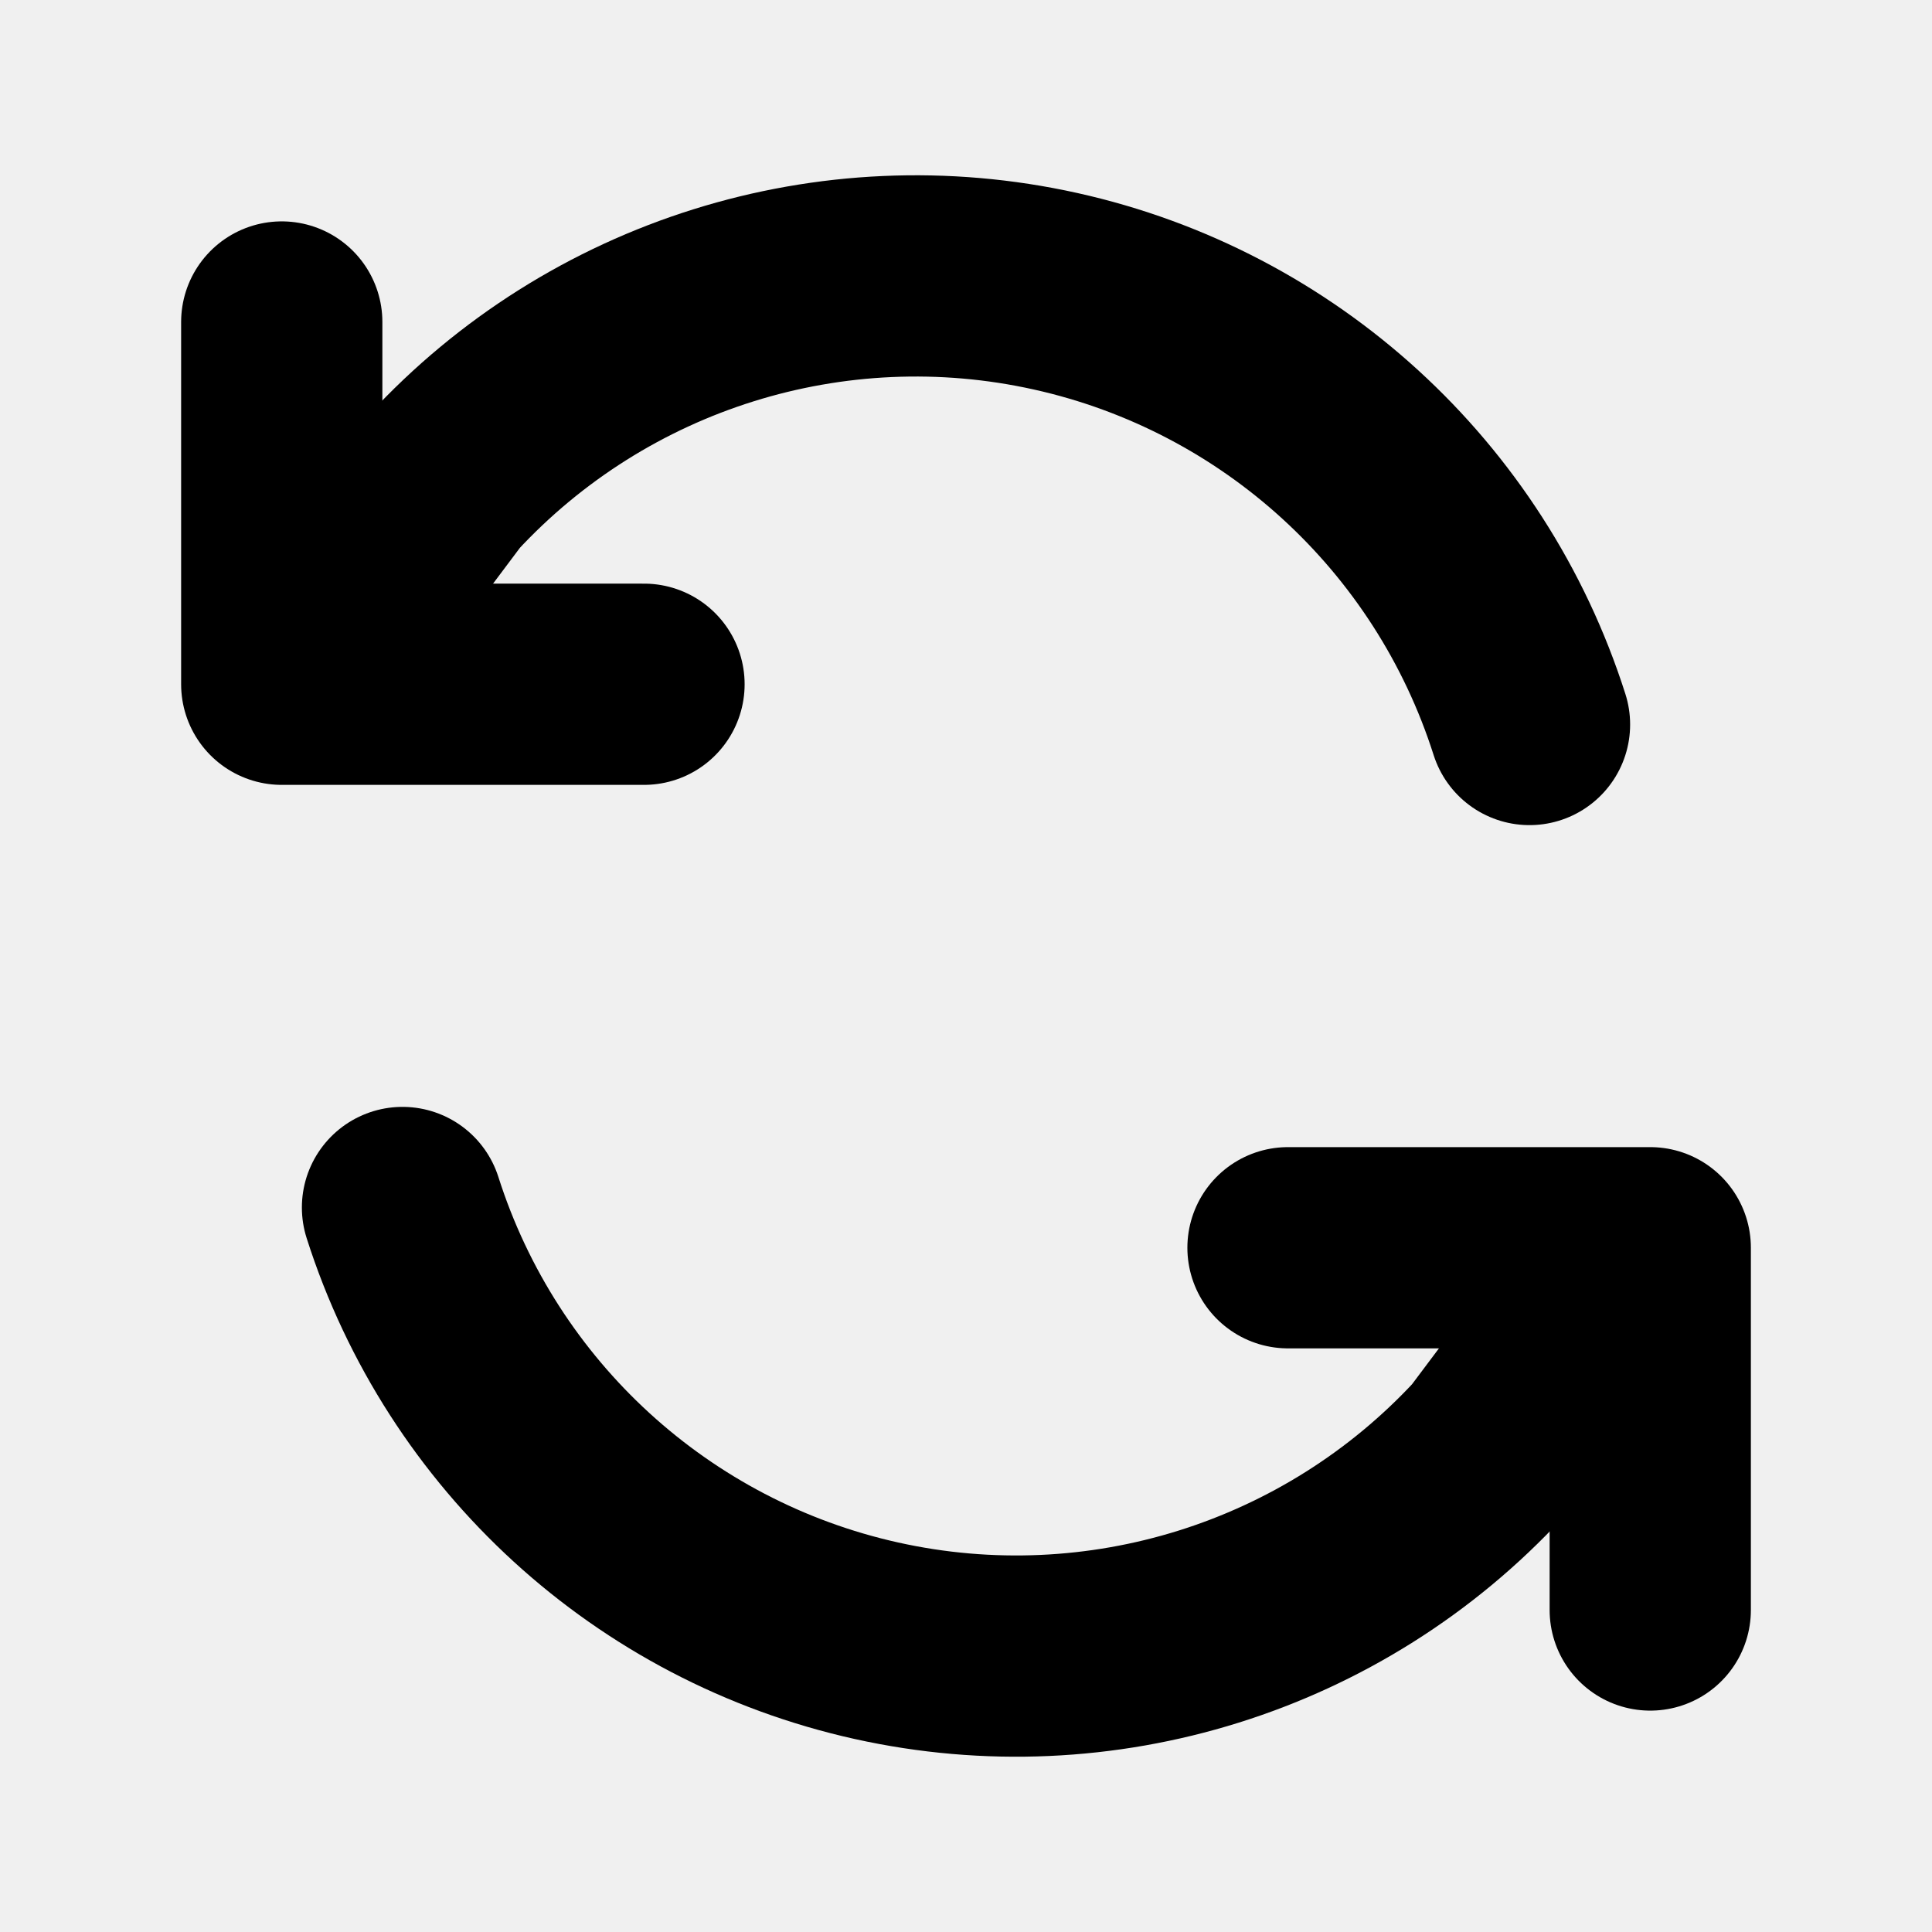
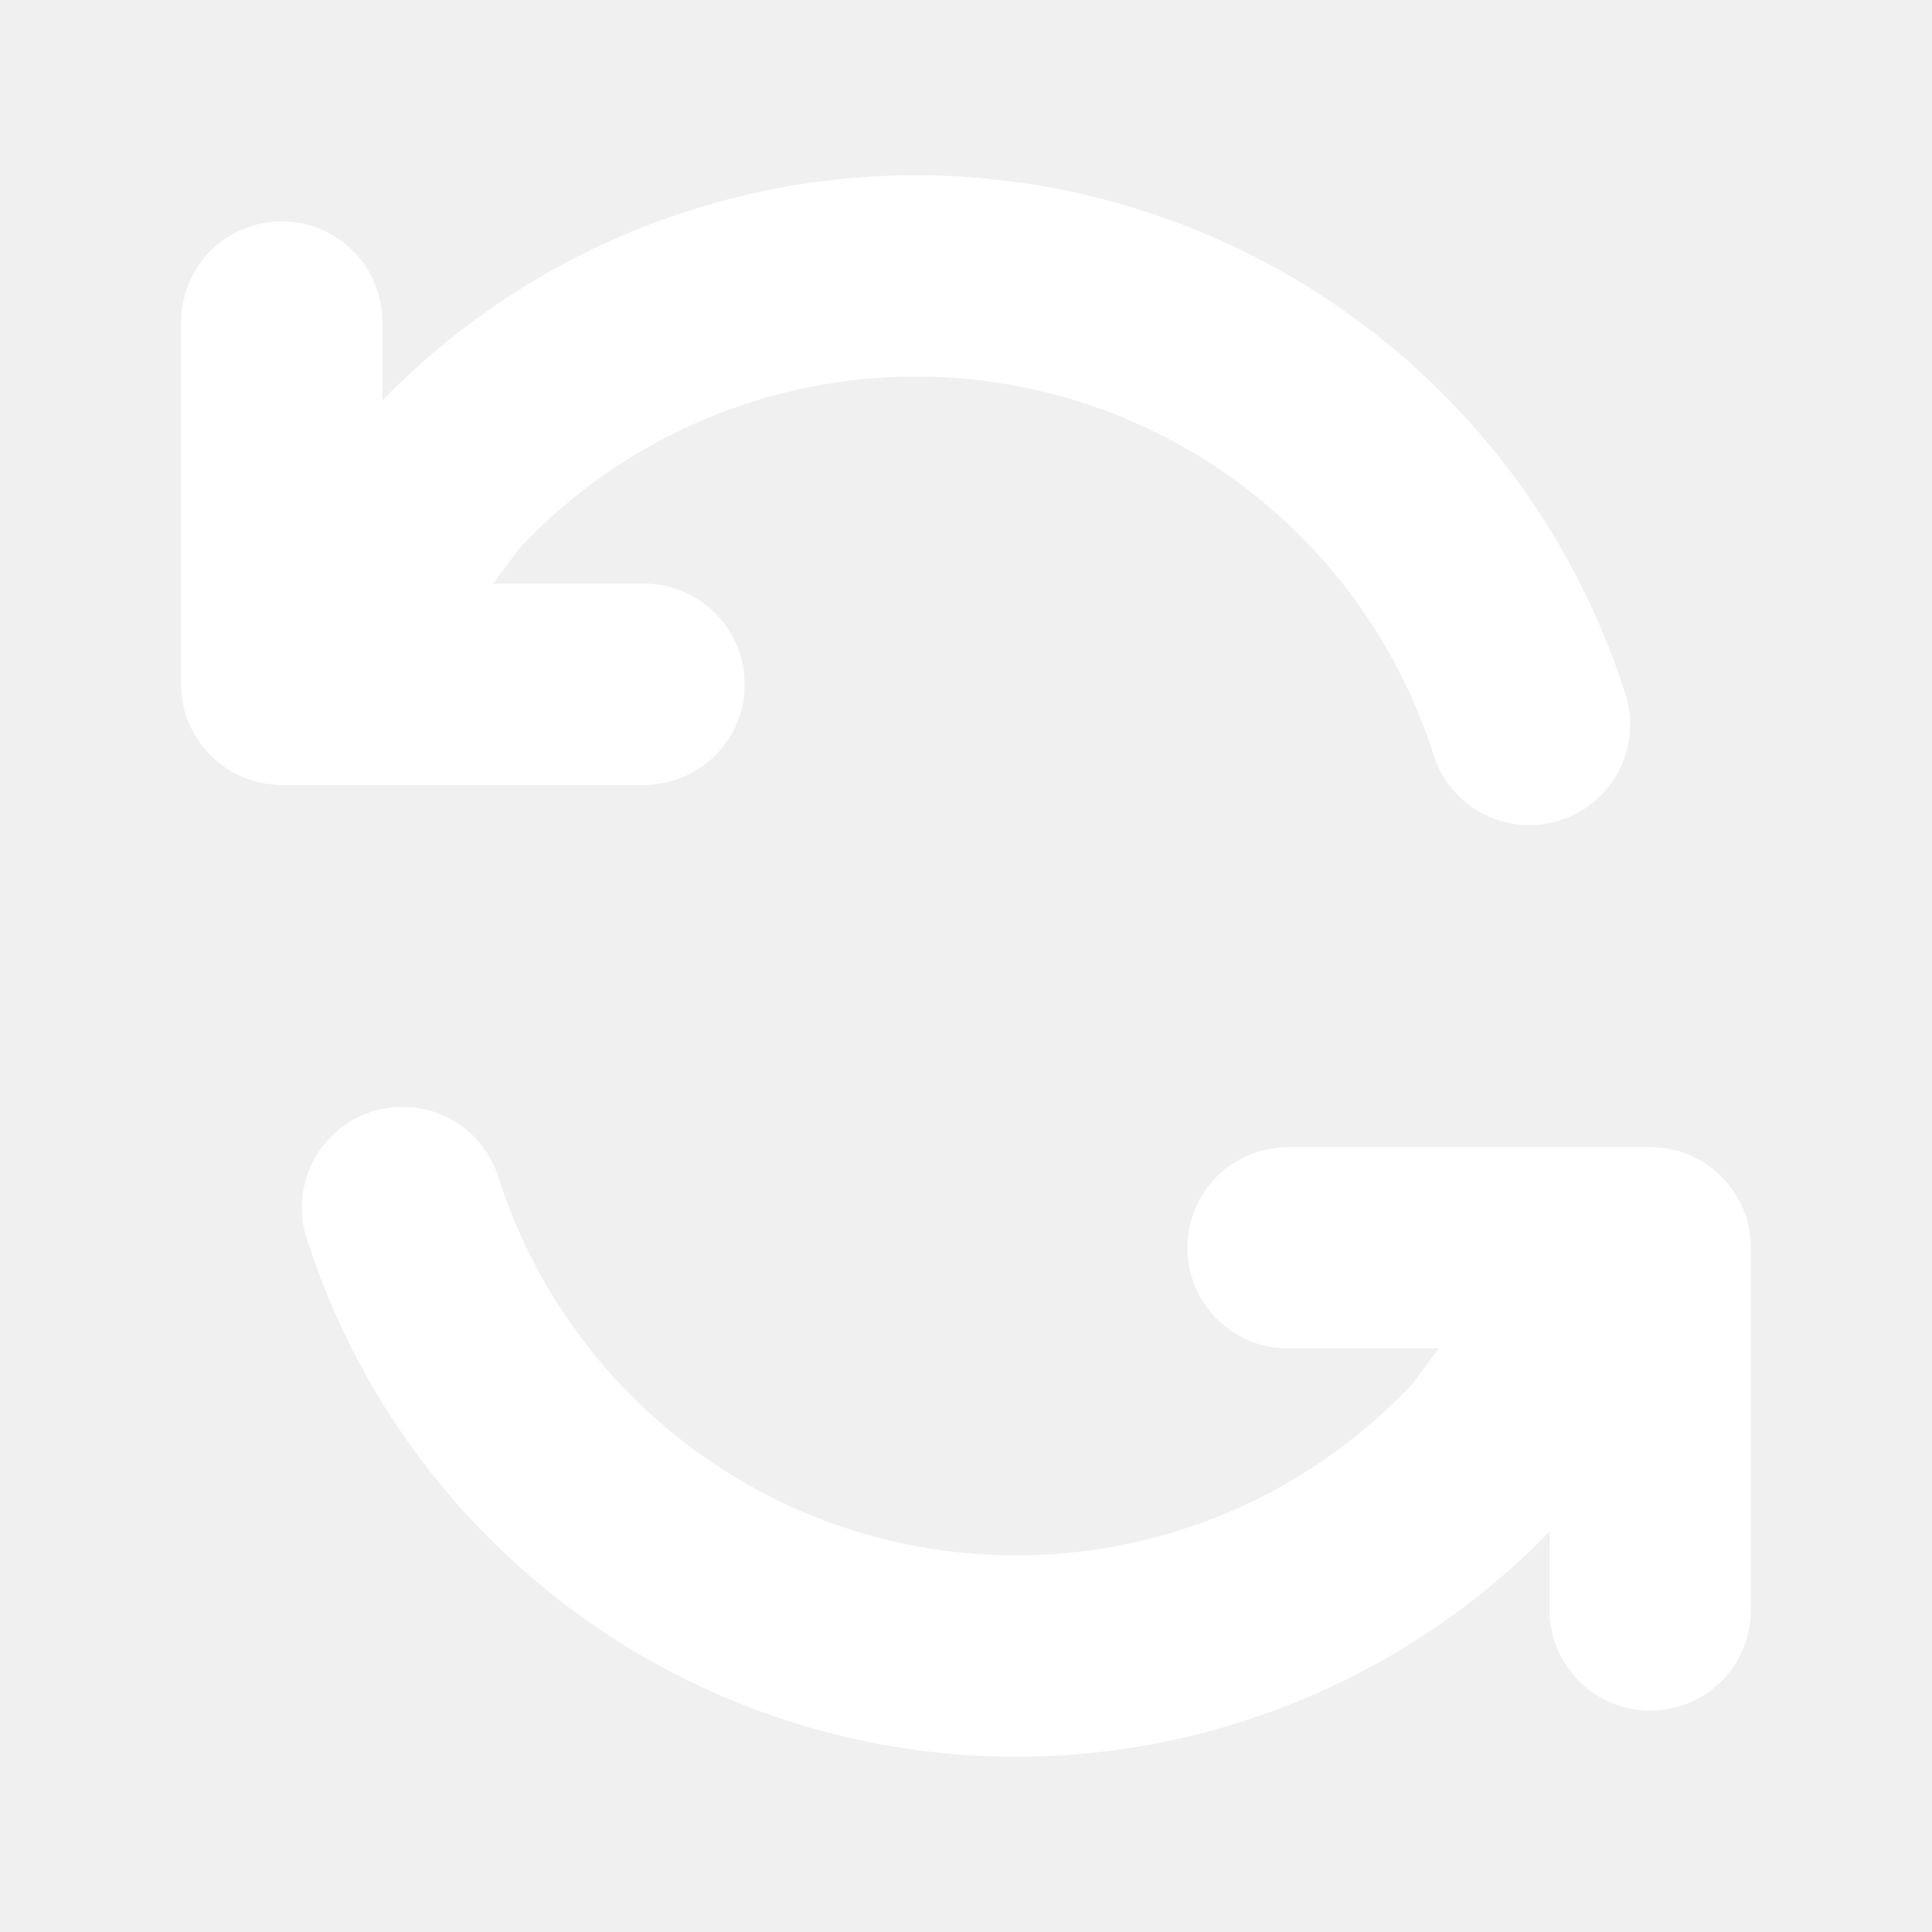
<svg xmlns="http://www.w3.org/2000/svg" viewBox="0 0 48 48" role="img" aria-label="Sync">
-   <g fill="none" stroke="currentColor" stroke-width="5" stroke-linecap="round" stroke-linejoin="round">
+   <g fill="none" stroke="#ffffff" stroke-width="5" stroke-linecap="round" stroke-linejoin="round">
    <path d="M38 18a16 16 0 0 0-27-6l-3 4" />
    <path d="M7 8v9h9" />
    <path d="M10 30a16 16 0 0 0 27 6l3-4" />
    <path d="M41 40v-9h-9" />
  </g>
</svg>
